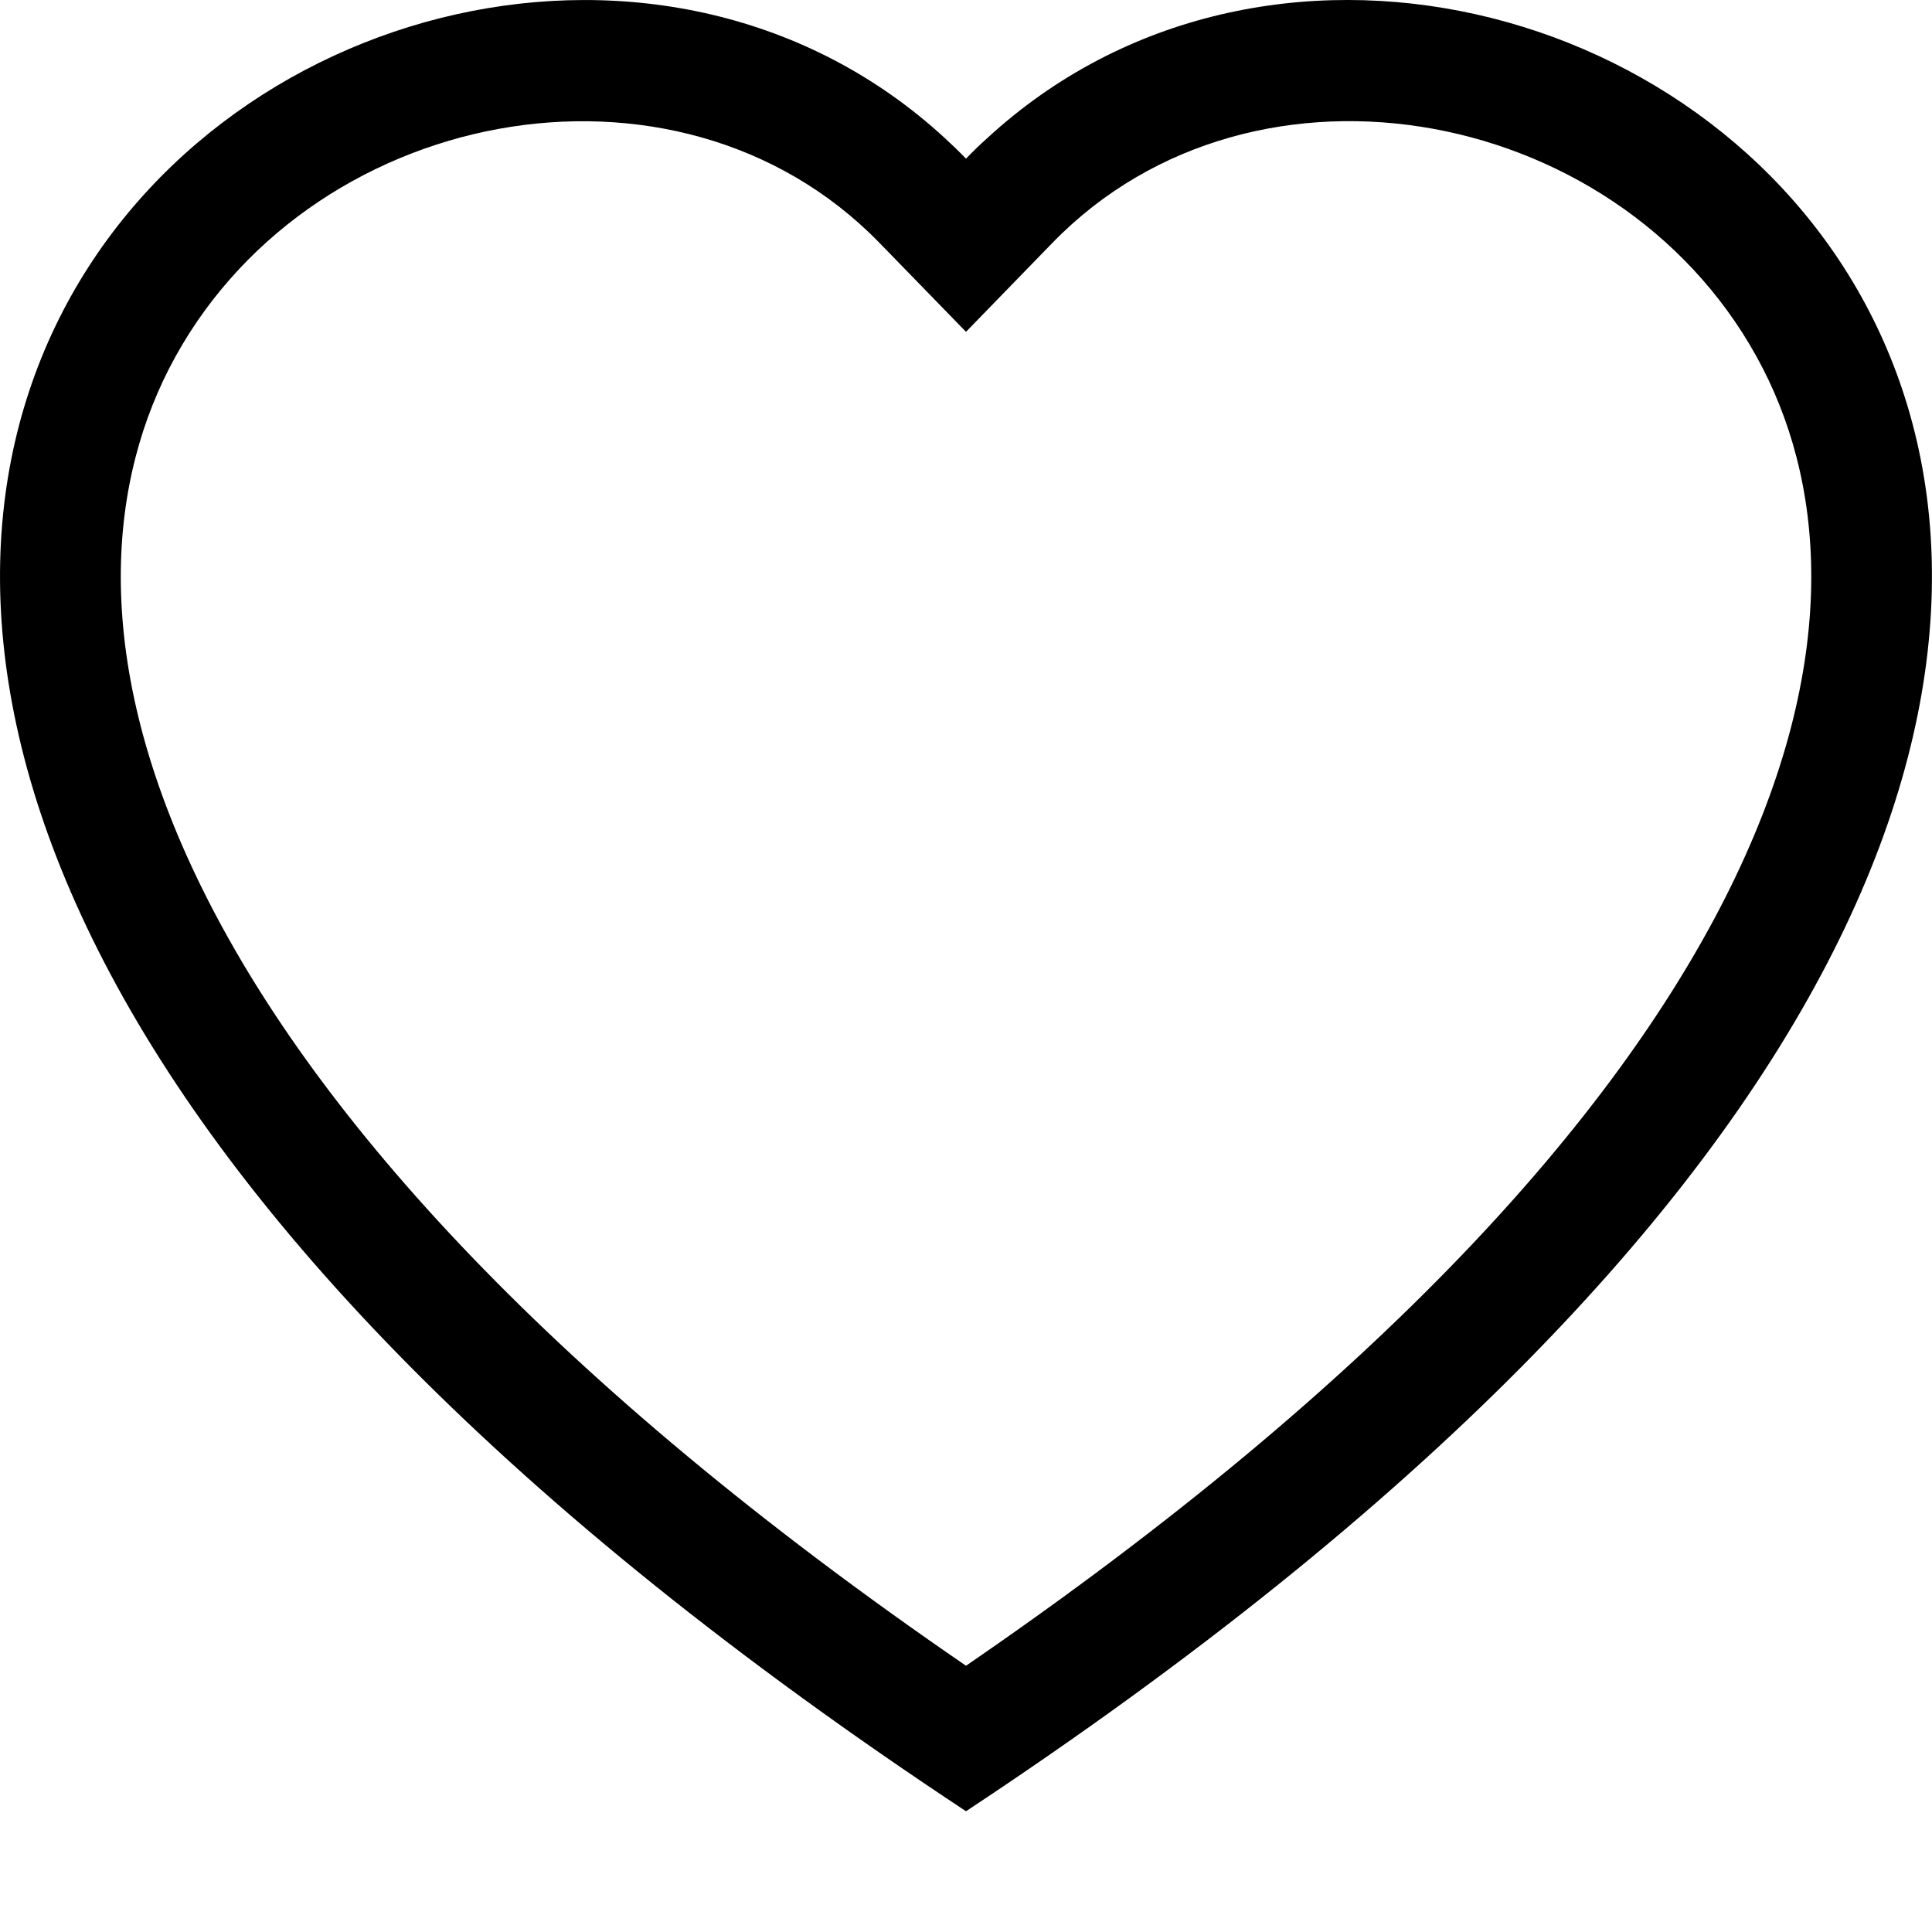
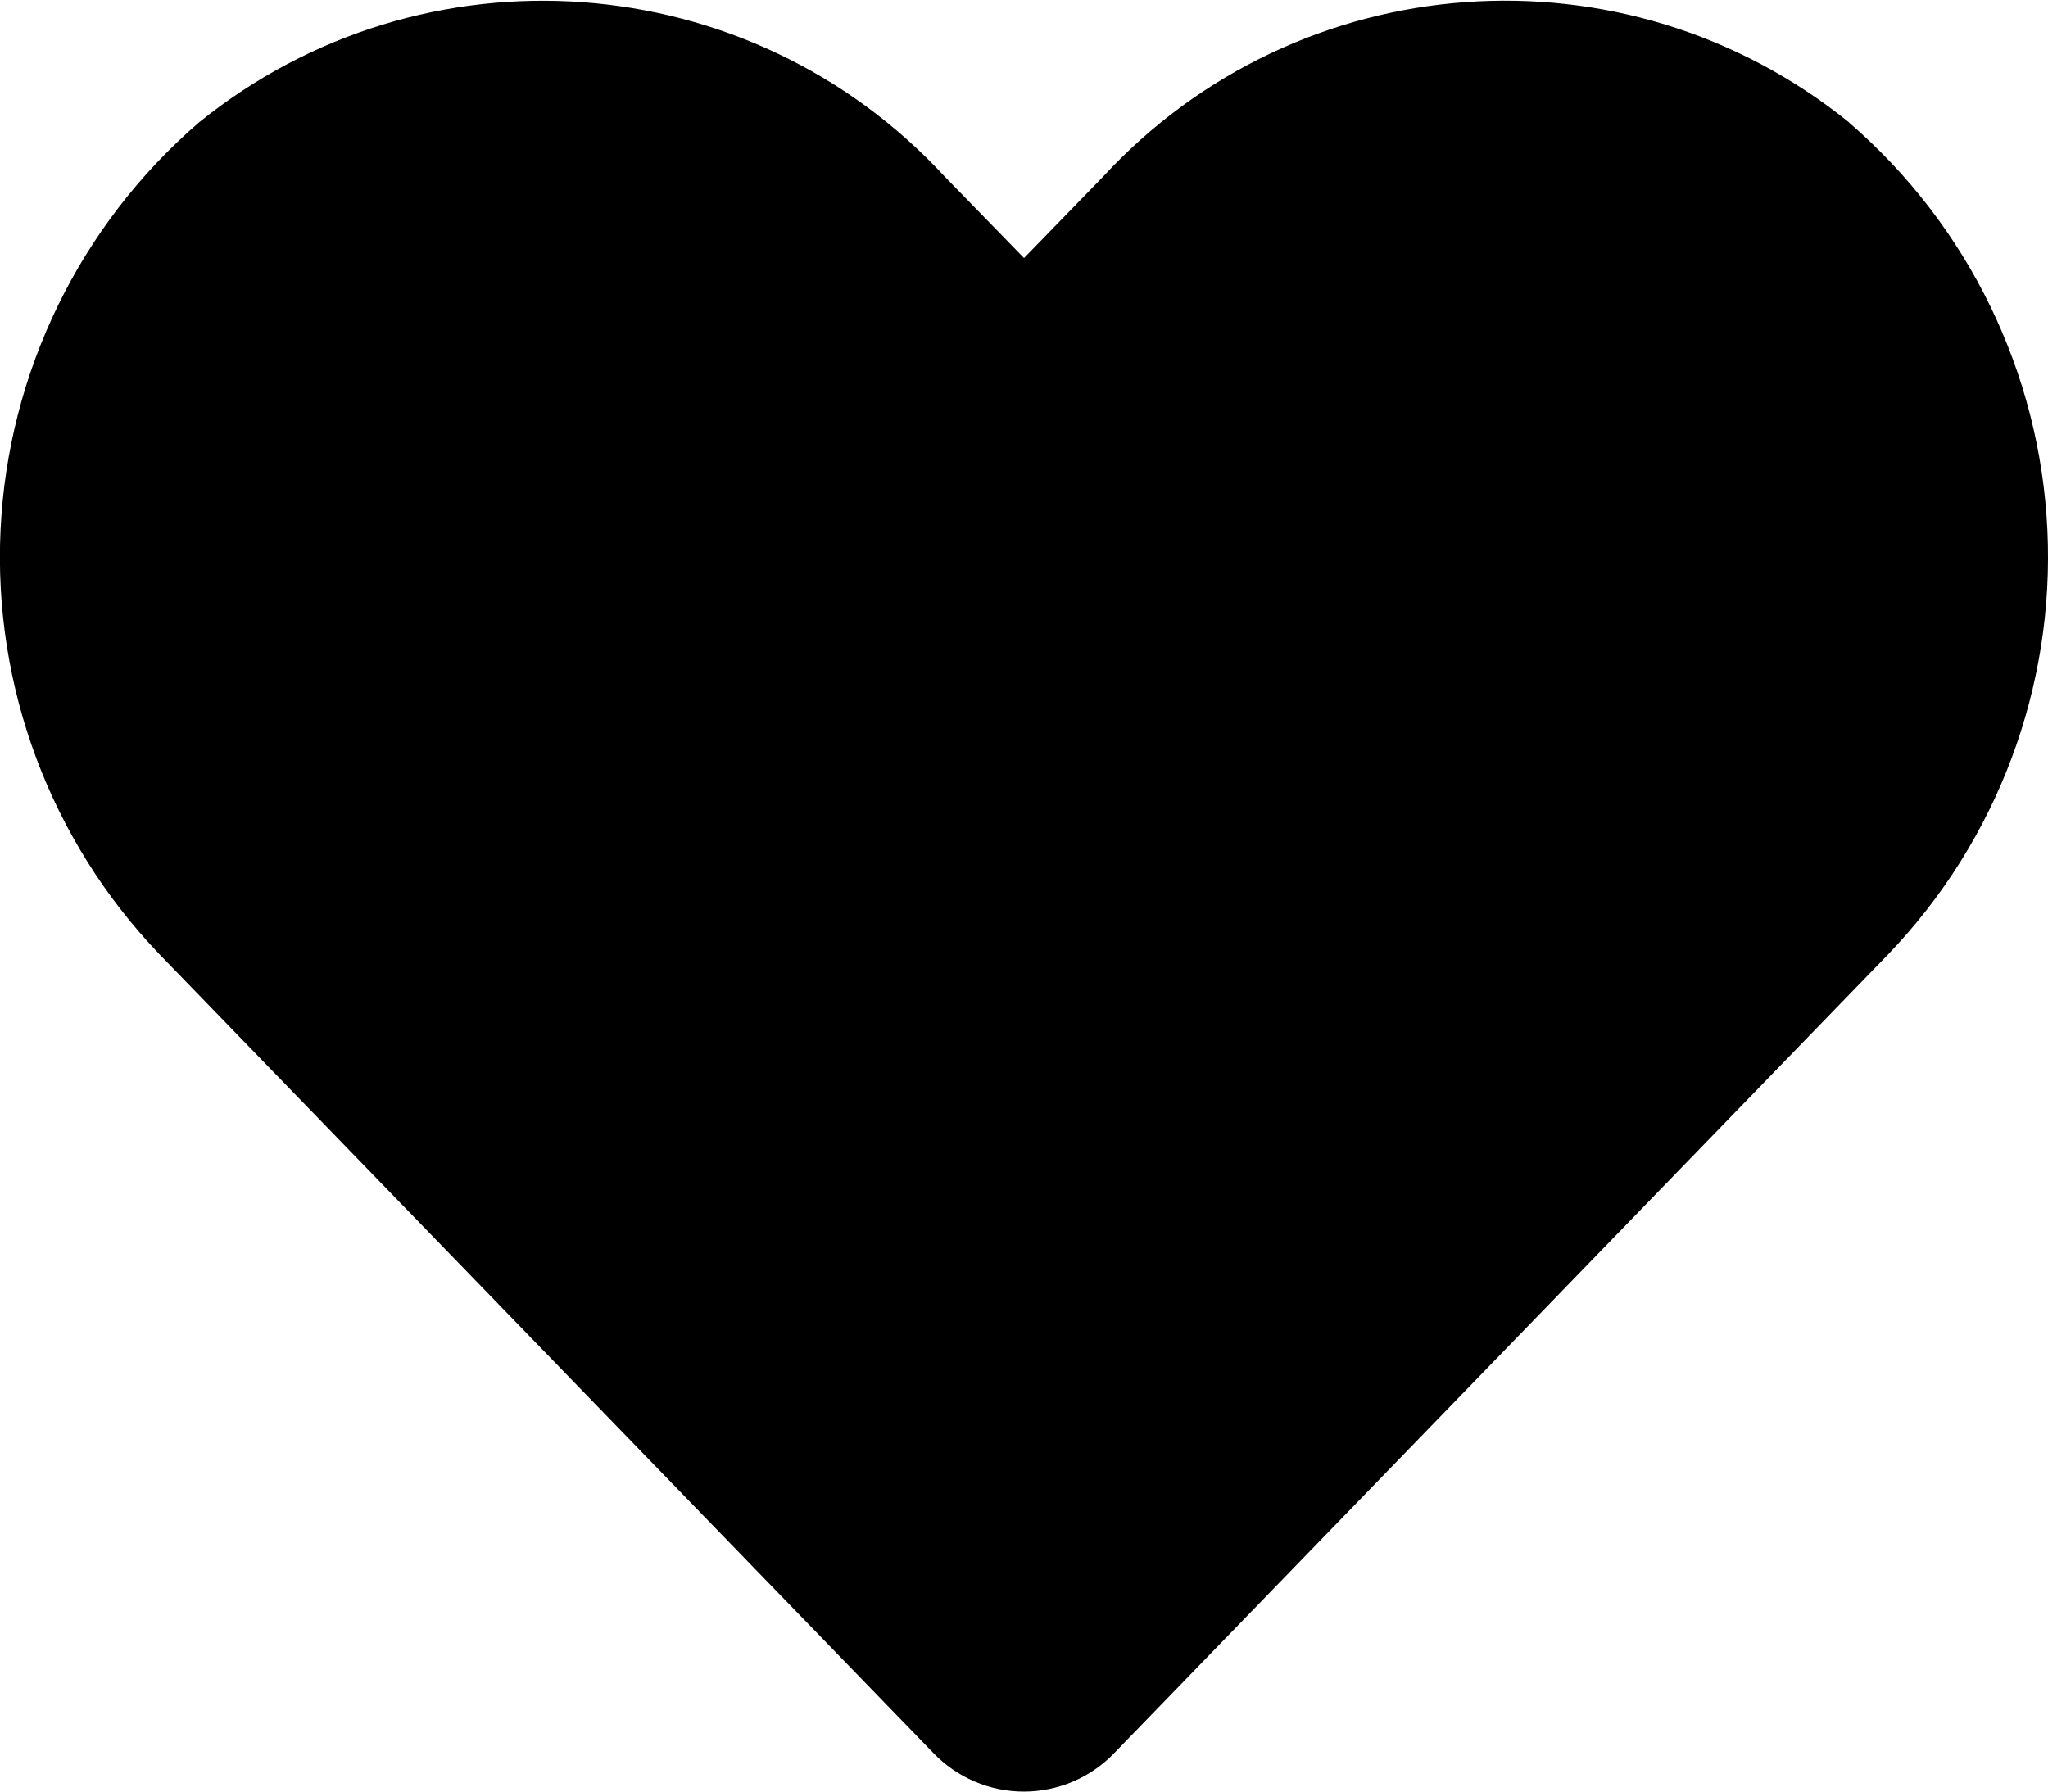
- <svg xmlns="http://www.w3.org/2000/svg" width="16" height="16" fill="currentColor" class="bi bi-heart" viewBox="0 0 16 16">
-   <path d="m8 2.748-.717-.737C5.6.281 2.514.878 1.4 3.053c-.523 1.023-.641 2.5.314 4.385.92 1.815 2.834 3.989 6.286 6.357 3.452-2.368 5.365-4.542 6.286-6.357.955-1.886.838-3.362.314-4.385C13.486.878 10.4.28 8.717 2.01L8 2.748zM8 15C-7.333 4.868 3.279-3.04 7.824 1.143c.06.055.119.112.176.171a3.12 3.12 0 0 1 .176-.17C12.72-3.042 23.333 4.867 8 15z" />
+ <svg xmlns="http://www.w3.org/2000/svg" width="33.161" height="29.016" viewBox="0 0 33.161 29.016">
+   <path id="Icon_awesome-heart" data-name="Icon awesome-heart" d="M29.941,4.232a8.857,8.857,0,0,0-12.085.881L16.58,6.427,15.3,5.112A8.856,8.856,0,0,0,3.219,4.232,9.3,9.3,0,0,0,2.578,17.7L15.11,30.637a2.03,2.03,0,0,0,2.934,0L30.576,17.7a9.294,9.294,0,0,0-.635-13.465Z" transform="translate(0.001 -2.248)" />
</svg>
